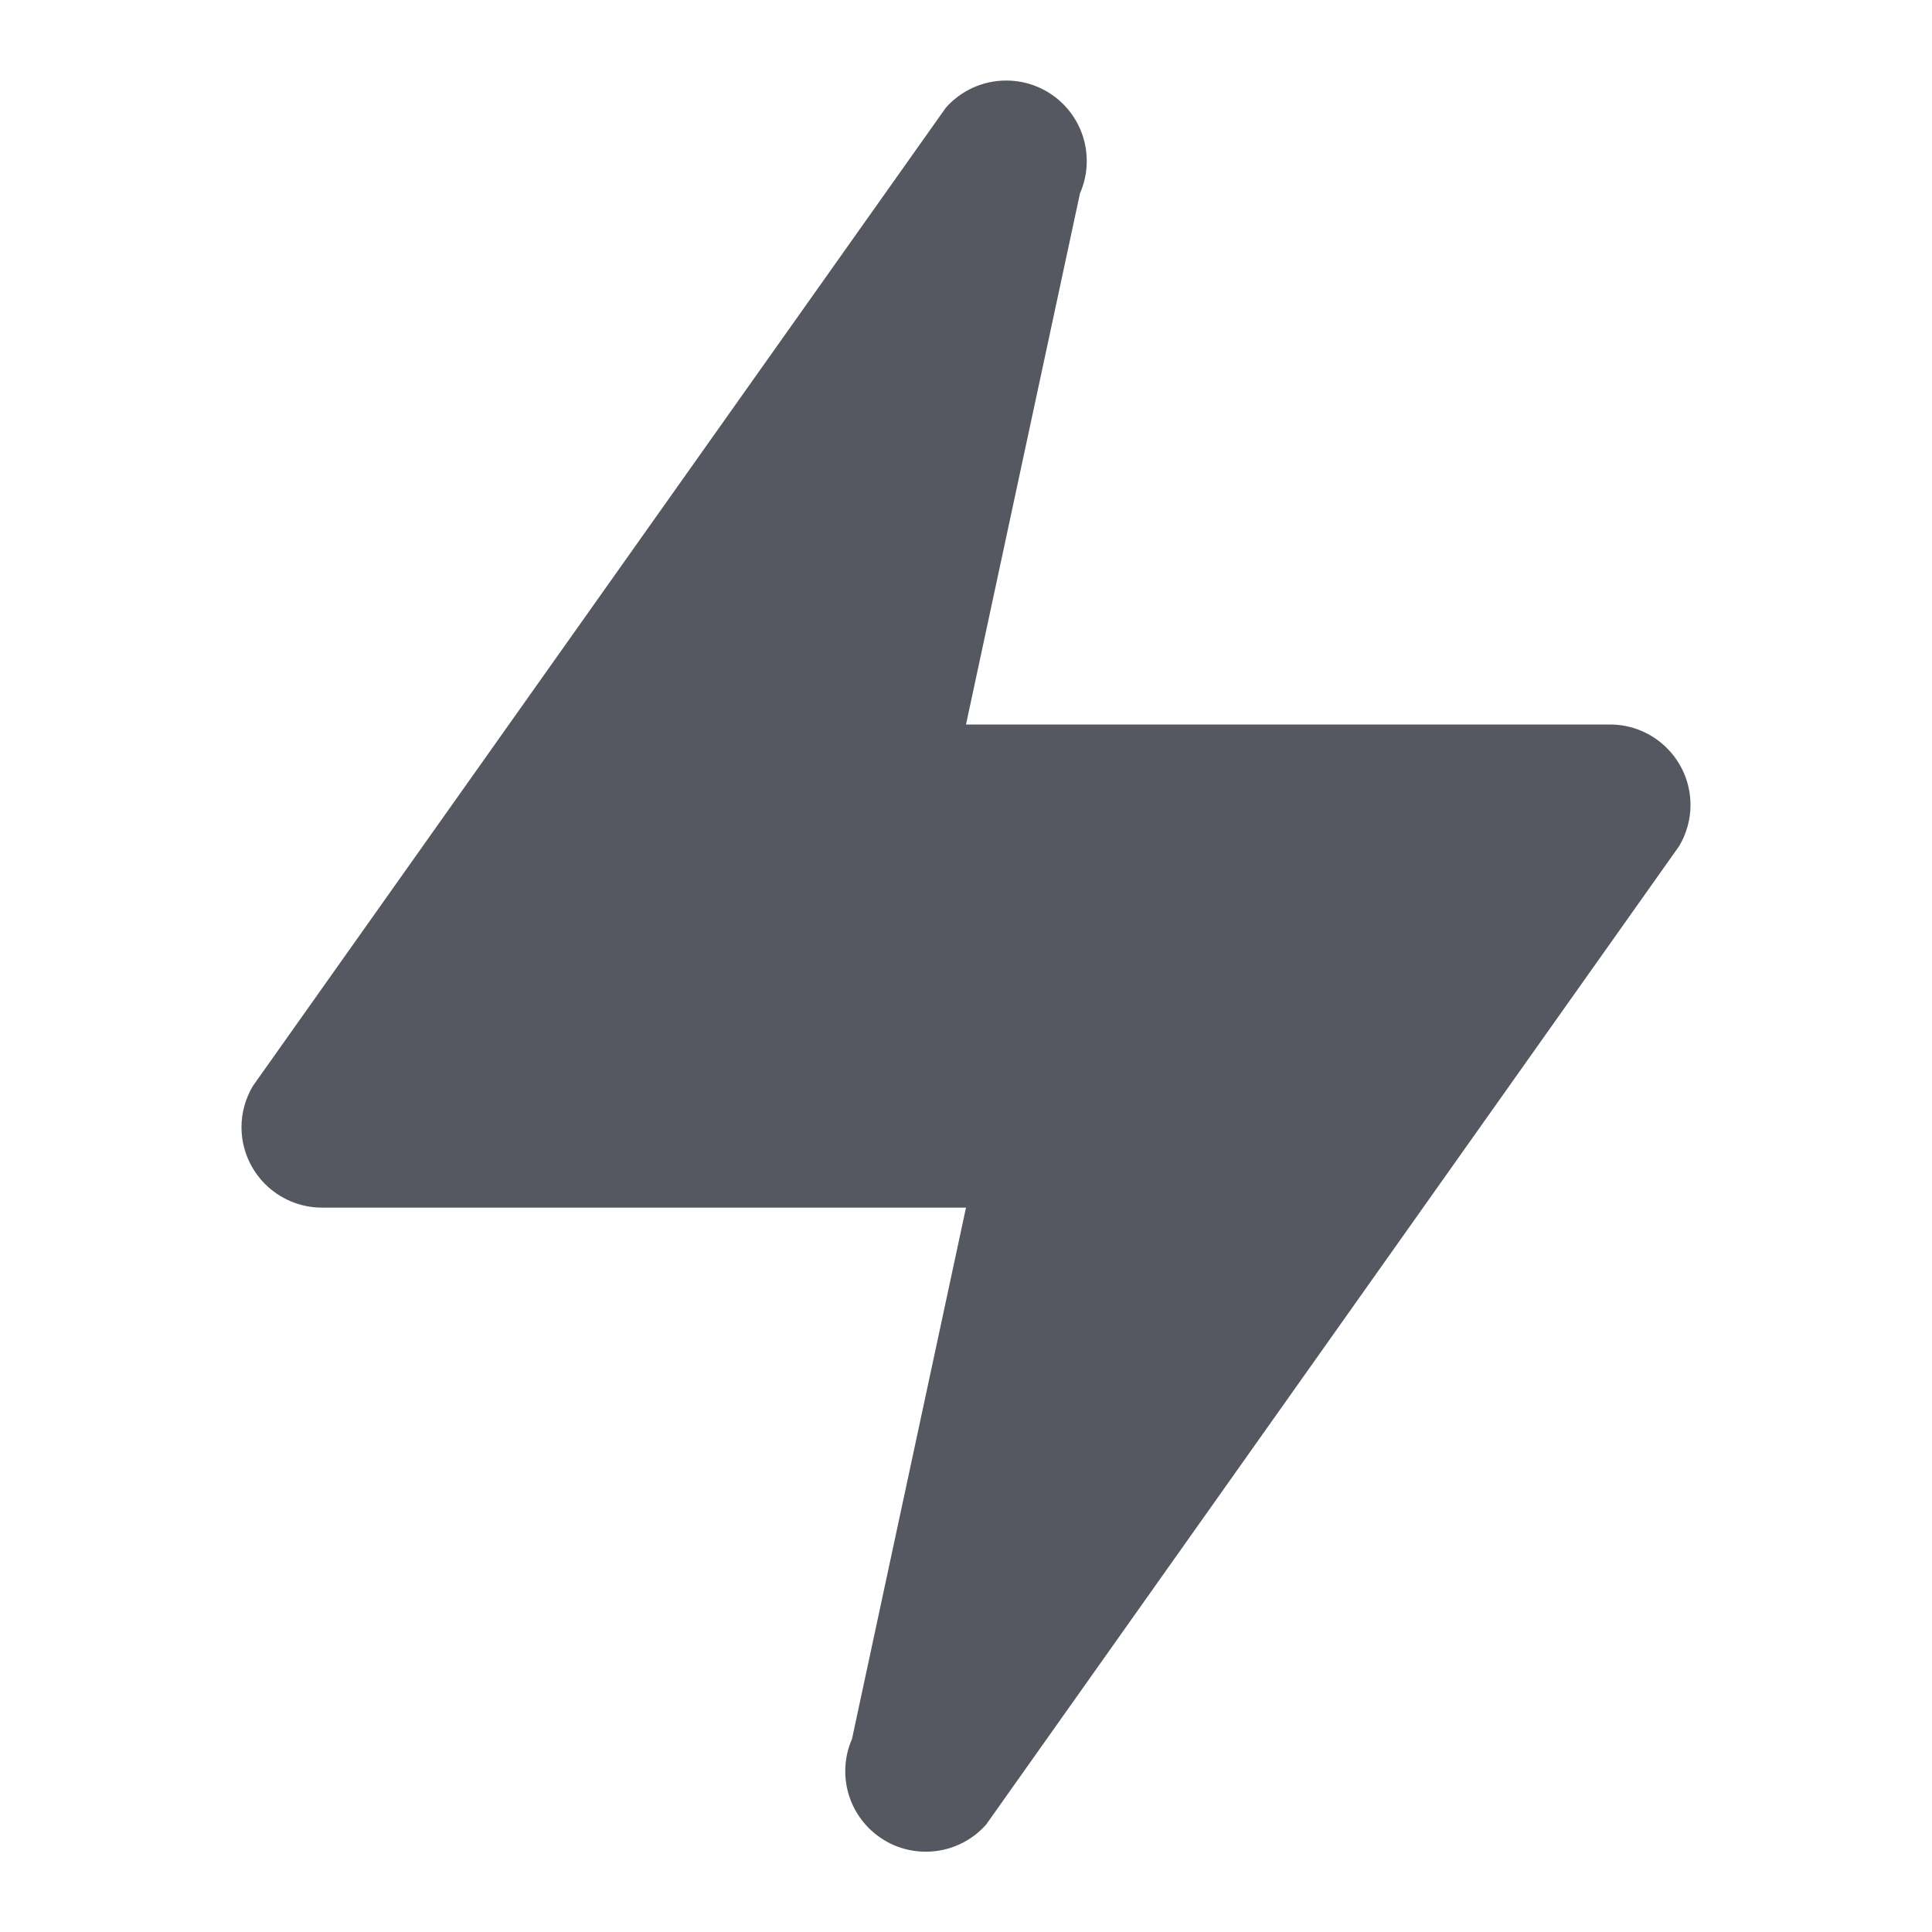
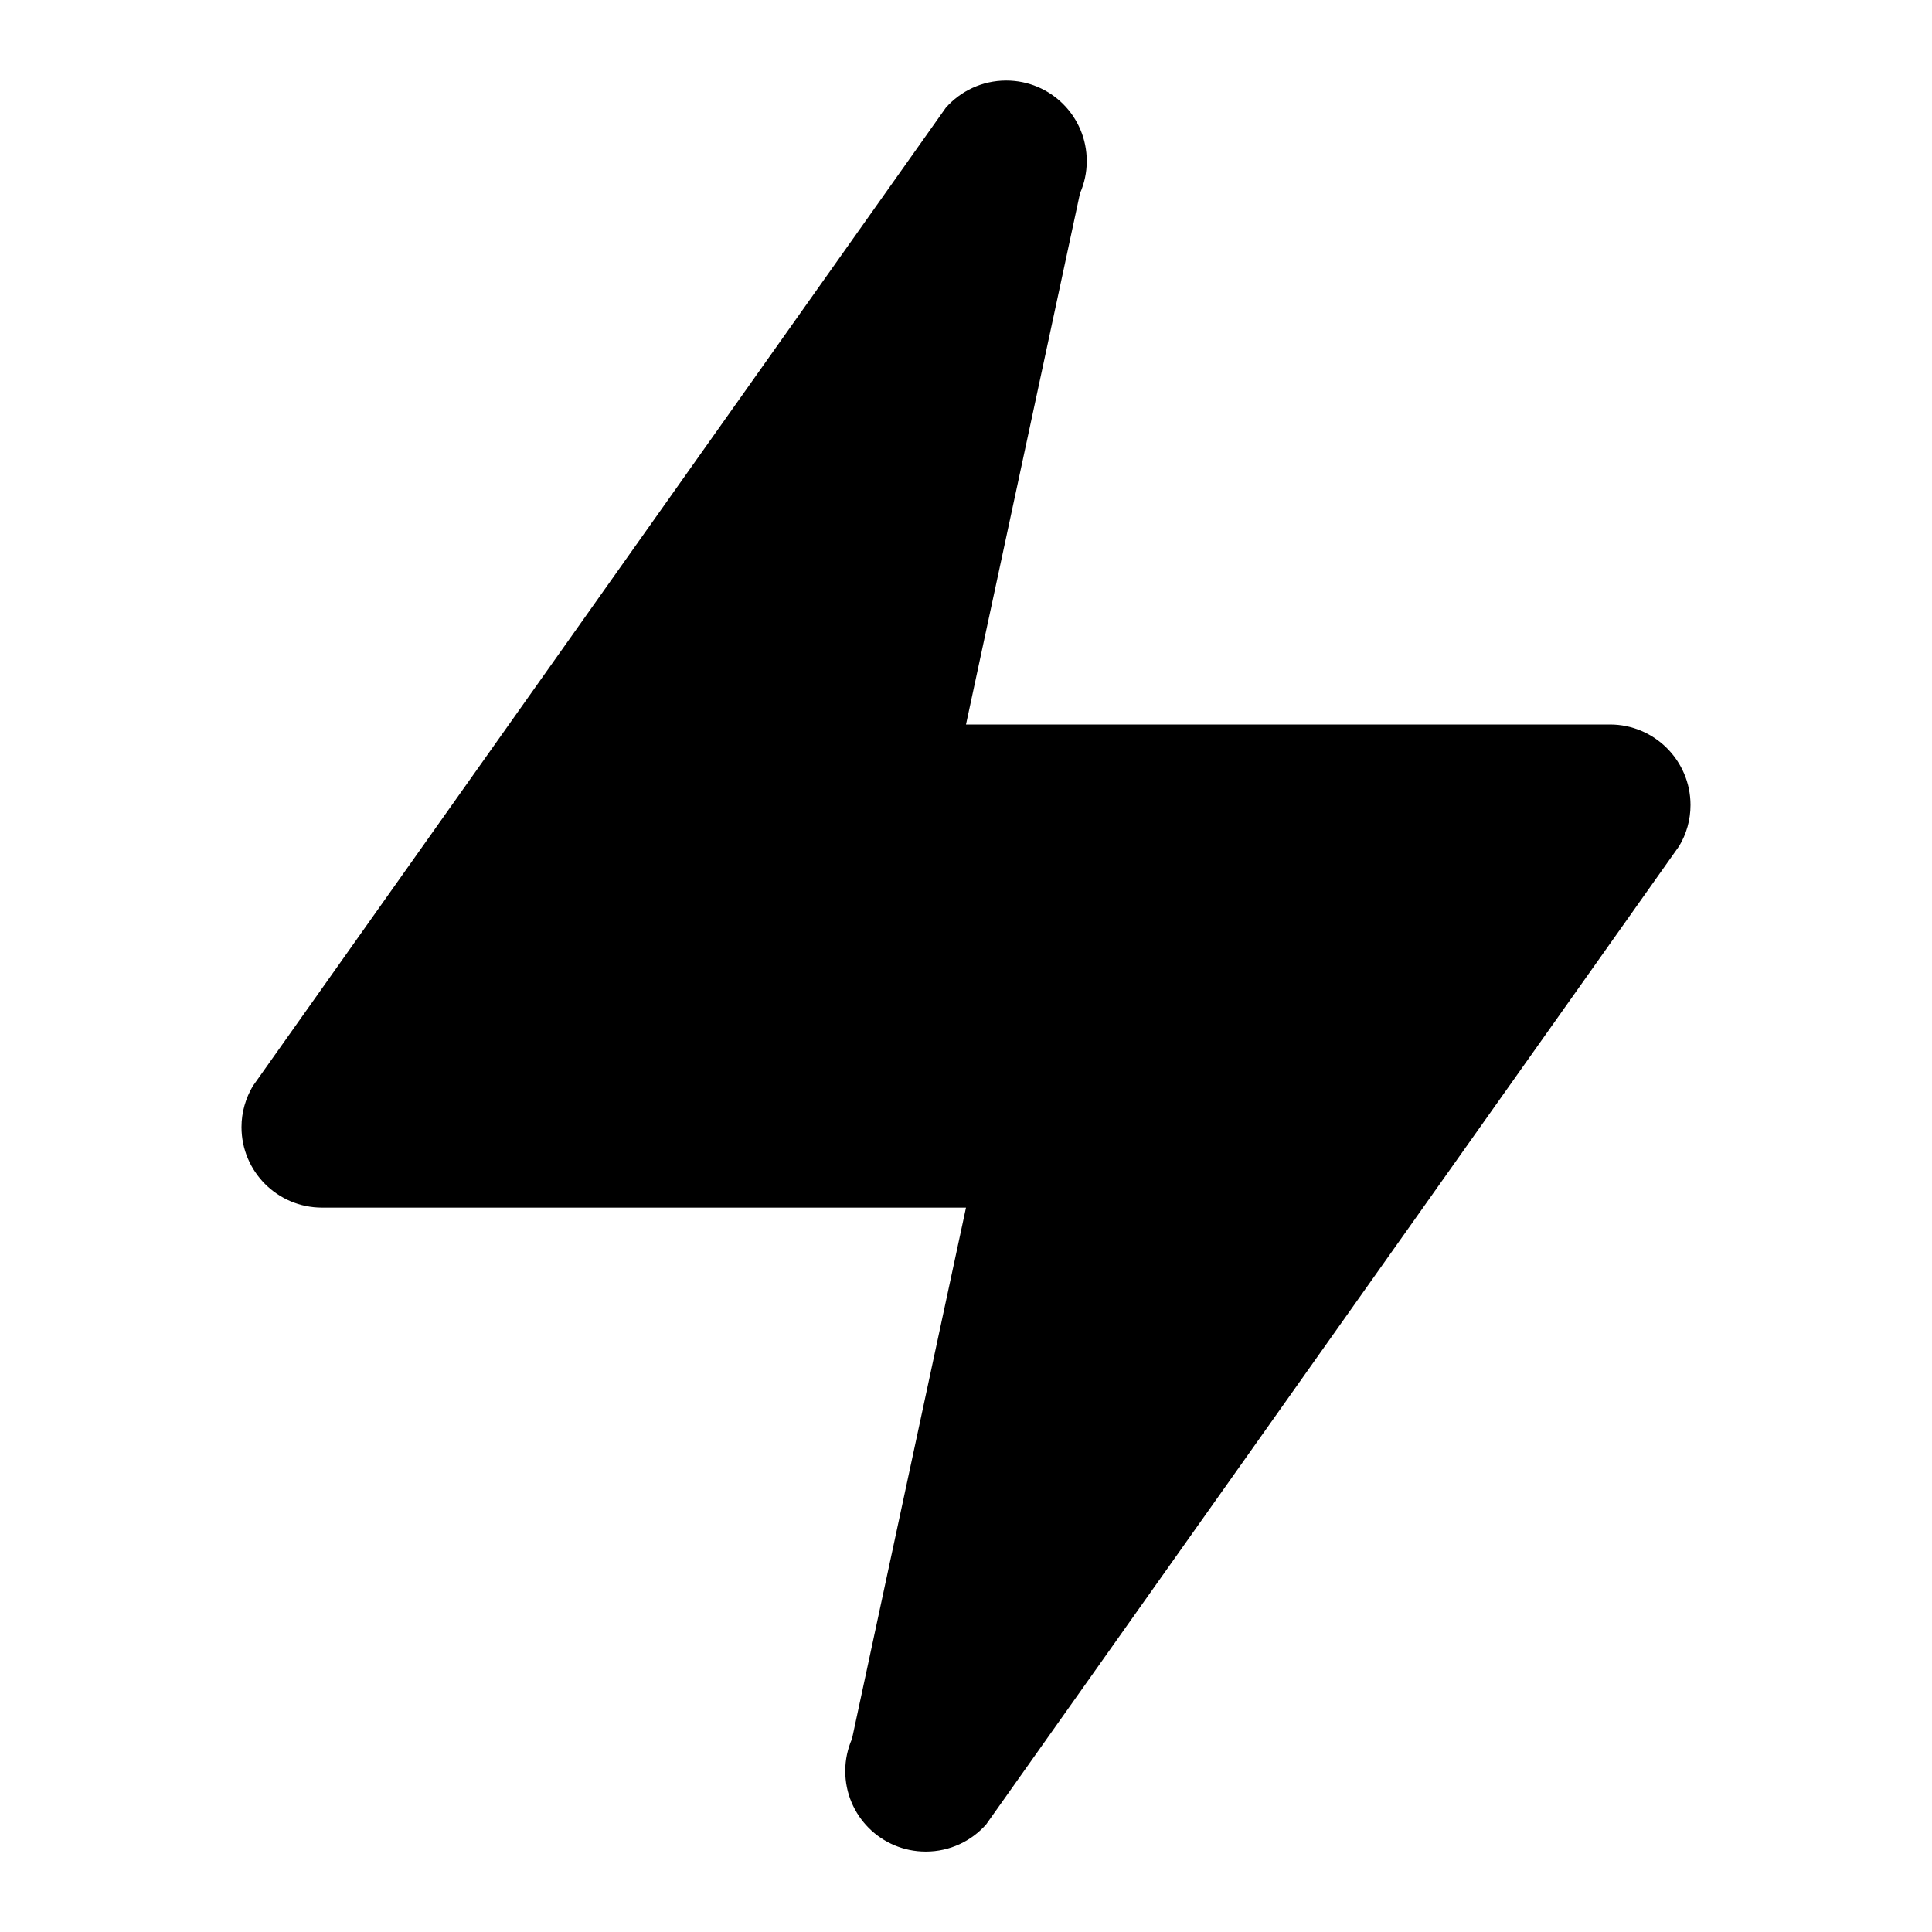
- <svg xmlns="http://www.w3.org/2000/svg" xmlns:xlink="http://www.w3.org/1999/xlink" id="svg4121" height="16" width="16" version="1.1">
+ <svg xmlns="http://www.w3.org/2000/svg" id="svg4121" width="16" height="16">
  <defs id="defs4123">
    <linearGradient id="linearGradient841">
-       <stop id="stop837" offset="0" style="stop-color:#ffe16b;stop-opacity:1" />
-       <stop id="stop839" offset="1" style="stop-color:#f9c440;stop-opacity:1" />
+       <stop offset="0" stop-color="rgb(255,225,107)" stop-opacity="1">
+       </stop>
+       <stop offset="1" stop-color="rgb(249,196,64)" stop-opacity="1">
+       </stop>
    </linearGradient>
-     <linearGradient gradientTransform="matrix(1.102203,0,0,1.102204,-63.55275,-14.715)" gradientUnits="userSpaceOnUse" xlink:href="#linearGradient4806-9" id="linearGradient3220" y2="40.496" x2="71.204" y1="15.369" x1="71.204" />
+     <linearGradient id="linearGradient3220" gradientTransform="matrix(1.1022, 0, 0, 1.1022, -63.5528, -14.715)" href="#linearGradient4806-9" gradientUnits="userSpaceOnUse" x1="71.204" y1="15.369" x2="71.204" y2="40.496">
+     </linearGradient>
    <linearGradient id="linearGradient4806-9">
-       <stop offset="0" style="stop-color:#ffffff;stop-opacity:1" id="stop4808-49" />
-       <stop offset="0.424" style="stop-color:#ffffff;stop-opacity:0.235" id="stop4810-05" />
-       <stop offset="0.821" style="stop-color:#ffffff;stop-opacity:0.157" id="stop4812-6" />
-       <stop offset="1" style="stop-color:#ffffff;stop-opacity:0.392" id="stop4814-7" />
+       <stop offset="0" stop-color="rgb(255,255,255)" stop-opacity="1">
+       </stop>
+       <stop offset="0.424" stop-color="rgb(255,255,255)" stop-opacity="0.235">
+       </stop>
+       <stop offset="0.821" stop-color="rgb(255,255,255)" stop-opacity="0.157">
+       </stop>
+       <stop offset="1" stop-color="rgb(255,255,255)" stop-opacity="0.392">
+       </stop>
    </linearGradient>
    <linearGradient id="linearGradient3820-7-2-2">
-       <stop offset="0" style="stop-color:#3d3d3d;stop-opacity:1" id="stop3822-2-6-36" />
-       <stop offset="0.5" style="stop-color:#686868;stop-opacity:0.498" id="stop3864-8-7-6" />
-       <stop offset="1" style="stop-color:#686868;stop-opacity:0" id="stop3824-1-2-4" />
+       <stop offset="0" stop-color="rgb(61,61,61)" stop-opacity="1">
+       </stop>
+       <stop offset="0.5" stop-color="rgb(104,104,104)" stop-opacity="0.498">
+       </stop>
+       <stop offset="1" stop-color="rgb(104,104,104)" stop-opacity="0">
+       </stop>
    </linearGradient>
-     <radialGradient gradientTransform="matrix(0.1752454,0,0,0.05575992,-1.37681,18.11914)" gradientUnits="userSpaceOnUse" xlink:href="#linearGradient3820-7-2-2" id="radialGradient4119" fy="186.171" fx="99.157" r="62.769" cy="186.171" cx="99.157" />
-     <linearGradient gradientTransform="rotate(90,16,16)" gradientUnits="userSpaceOnUse" y2="16" x2="30.5" y1="16" x1="1.5" id="linearGradient843" xlink:href="#linearGradient841" />
+     <radialGradient id="radialGradient4119" gradientTransform="matrix(0.175245, 0, 0, 0.0557599, -1.37681, 18.1191)" href="#linearGradient3820-7-2-2" gradientUnits="userSpaceOnUse" cx="99.157" cy="186.171" r="62.769" fx="99.157" fy="186.171">
+     </radialGradient>
+     <linearGradient id="linearGradient843" gradientTransform="rotate(90, 16, 16)" href="#linearGradient841" gradientUnits="userSpaceOnUse" x1="1.5" y1="16" x2="30.5" y2="16">
+     </linearGradient>
  </defs>
-   <path id="path54" style="font-variation-settings:normal;opacity:1;vector-effect:none;fill:#555761;fill-opacity:1;stroke:none;stroke-width:1;stroke-linecap:butt;stroke-linejoin:miter;stroke-miterlimit:4;stroke-dasharray:none;stroke-dashoffset:0;stroke-opacity:1;marker:none;stop-color:#000000;stop-opacity:1" d="m 8.333,0.667 c -0.199,0 -0.378,0.087 -0.5,0.225 L 2.094,8.994 C 2.035,9.094 2,9.21 2,9.334 c 0,0.368 0.298,0.667 0.667,0.667 h 5.333 l -0.944,4.4 c -0.036,0.082 -0.056,0.172 -0.056,0.267 0,0.368 0.298,0.667 0.667,0.667 0.199,0 0.378,-0.087 0.5,-0.225 L 13.906,7.007 C 13.965,6.907 14,6.791 14,6.667 14,6.299 13.702,6 13.333,6 H 8 L 8.944,1.601 c 0.036,-0.082 0.056,-0.172 0.056,-0.267 C 9,0.965 8.702,0.667 8.333,0.667 Z" />
+   <path id="path54" opacity="1" fill="url(#gpa:foreground) rgb(0,0,0)" fill-opacity="1" fill-rule="nonzero" stroke="none" stroke-opacity="1" stroke-width="1" stroke-linecap="butt" stroke-linejoin="miter" stroke-miterlimit="4" stroke-dasharray="none" stroke-dashoffset="0" marker-start="none" marker-mid="none" marker-end="none" d="M 8.333 0.667 C 8.134 0.667, 7.955 0.754, 7.833 0.892 L 2.094 8.994 C 2.035 9.094, 2 9.21, 2 9.334 C 2 9.702, 2.298 10.001, 2.667 10.001 L 8 10.001 L 7.056 14.4 C 7.02 14.482, 7 14.572, 7 14.667 C 7 15.036, 7.298 15.334, 7.667 15.334 C 7.866 15.334, 8.045 15.247, 8.167 15.109 L 13.906 7.007 C 13.966 6.907, 14 6.791, 14 6.667 C 14 6.299, 13.701 6, 13.333 6 L 8 6 L 8.944 1.601 C 8.98 1.519, 9 1.429, 9 1.334 C 9 0.965, 8.702 0.667, 8.333 0.667 Z" class="foreground foreground-fill">
+   </path>
</svg>
